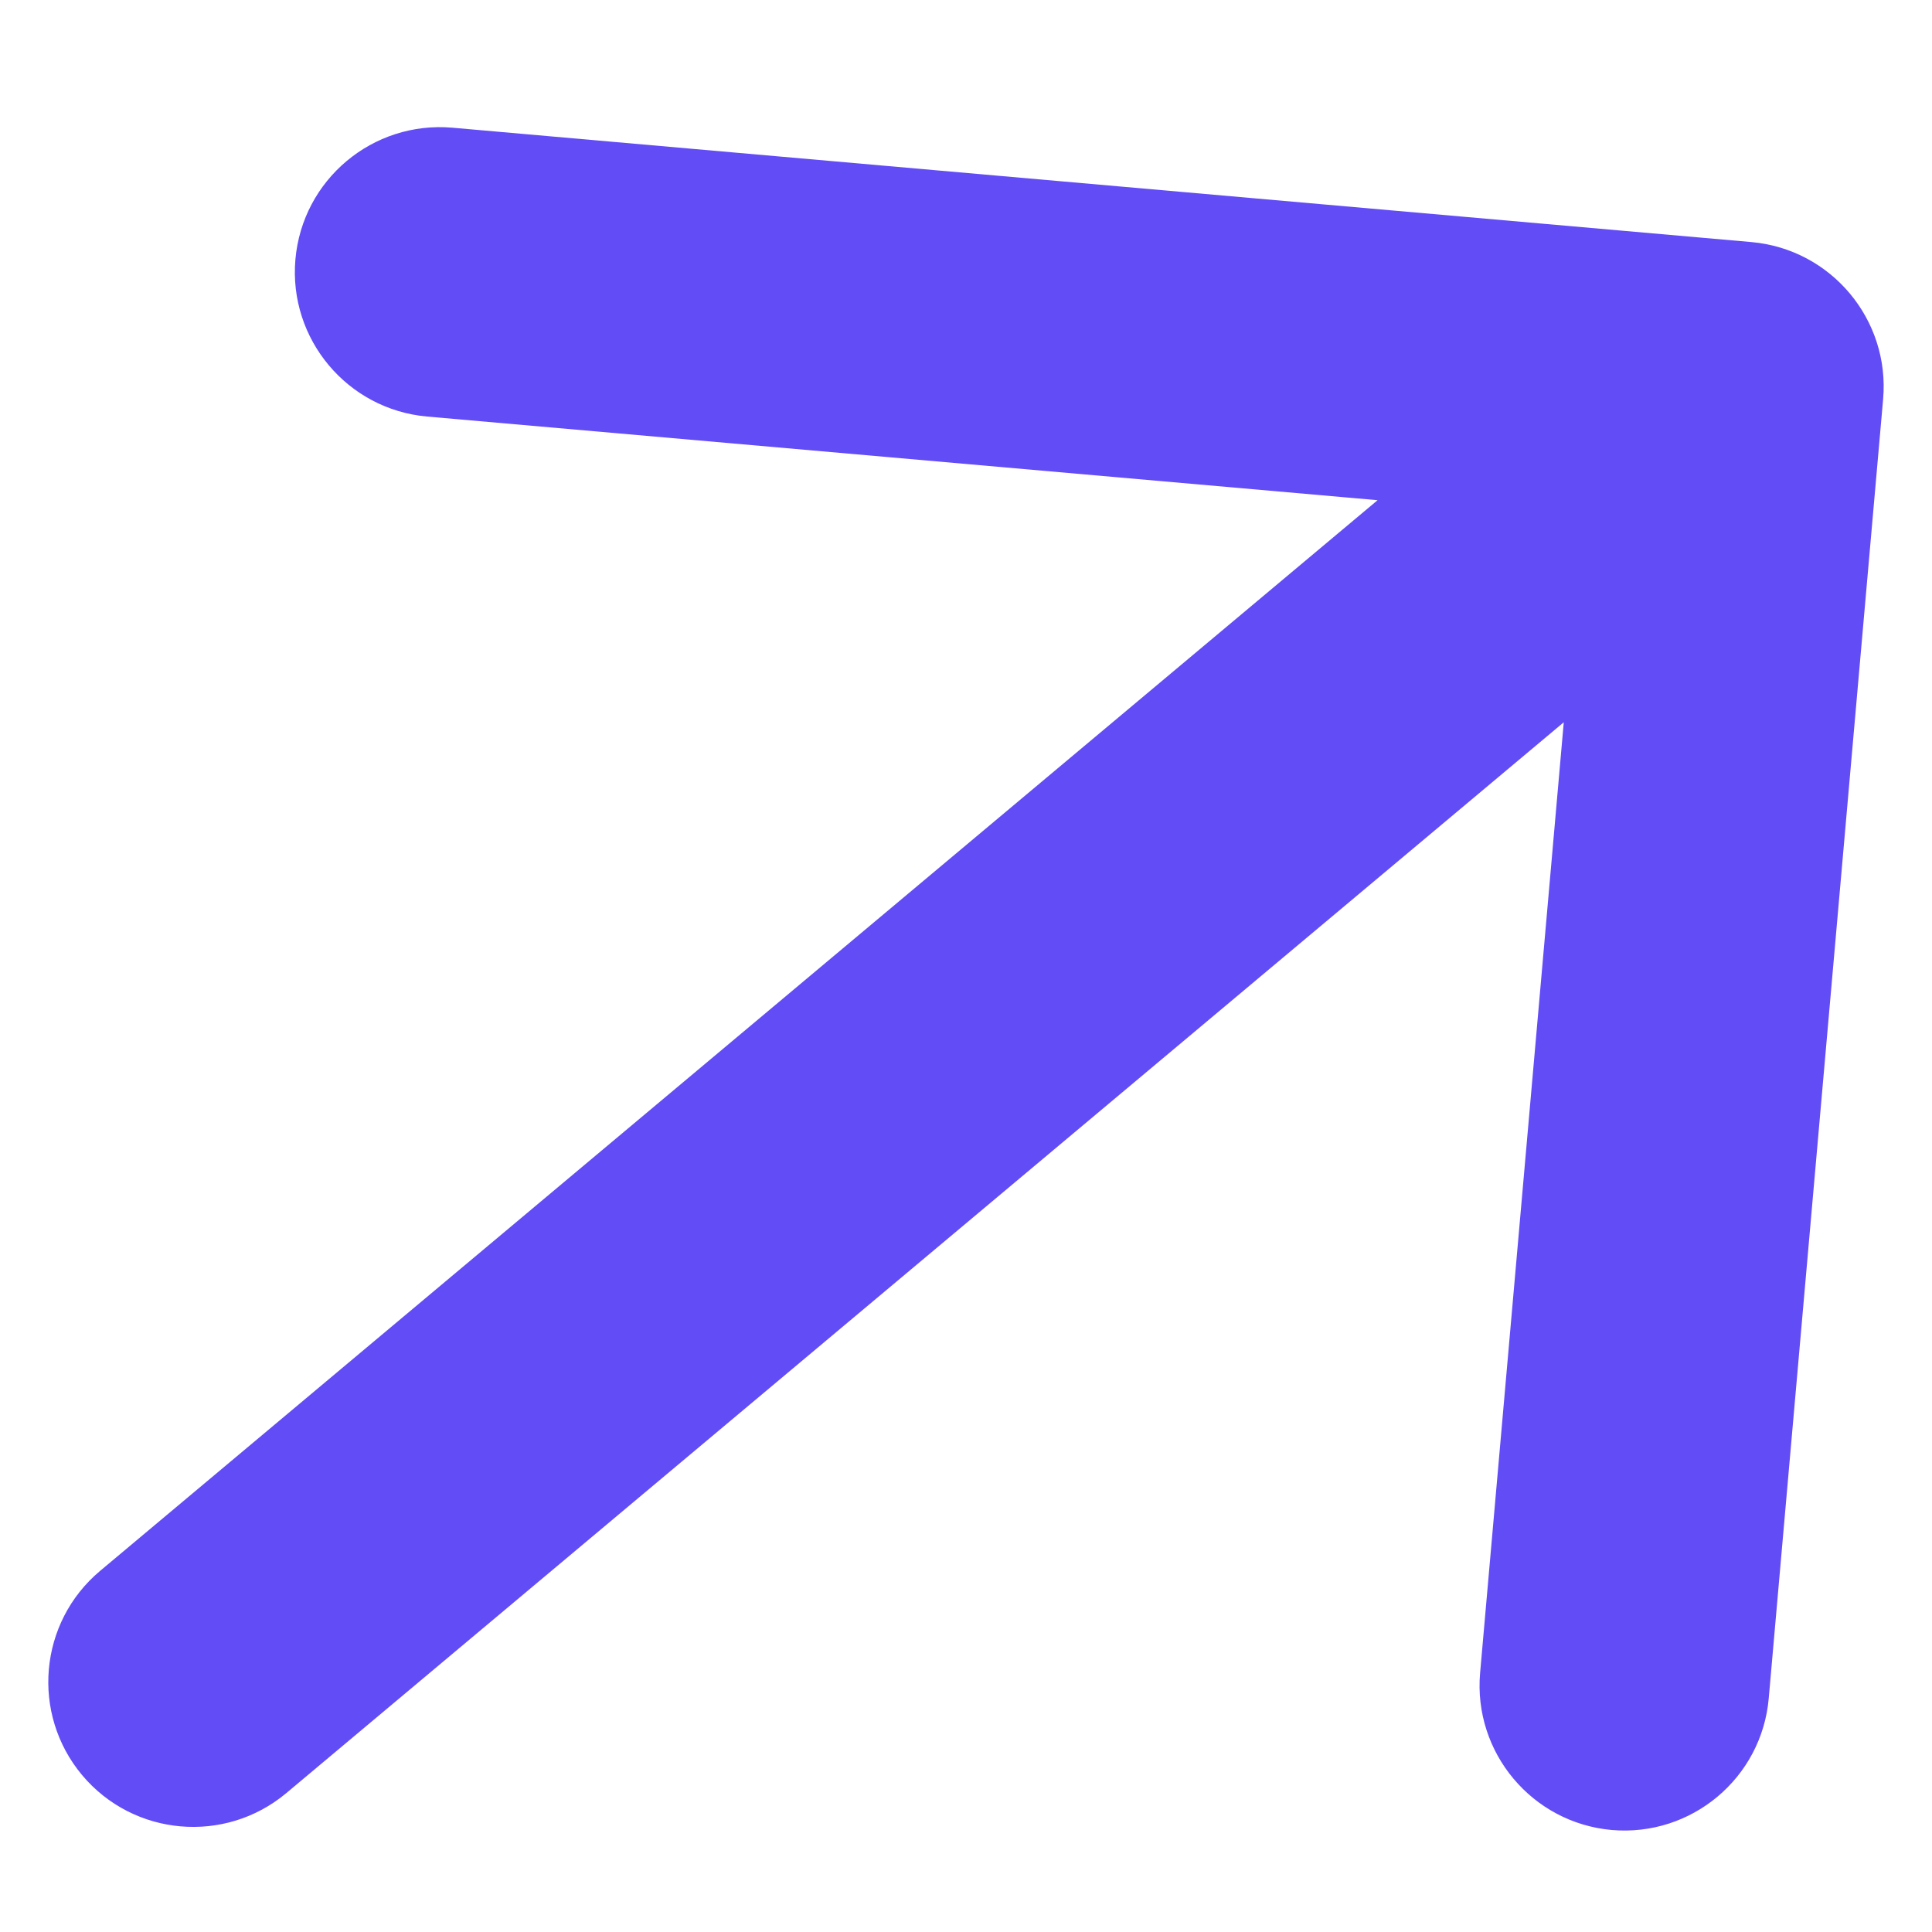
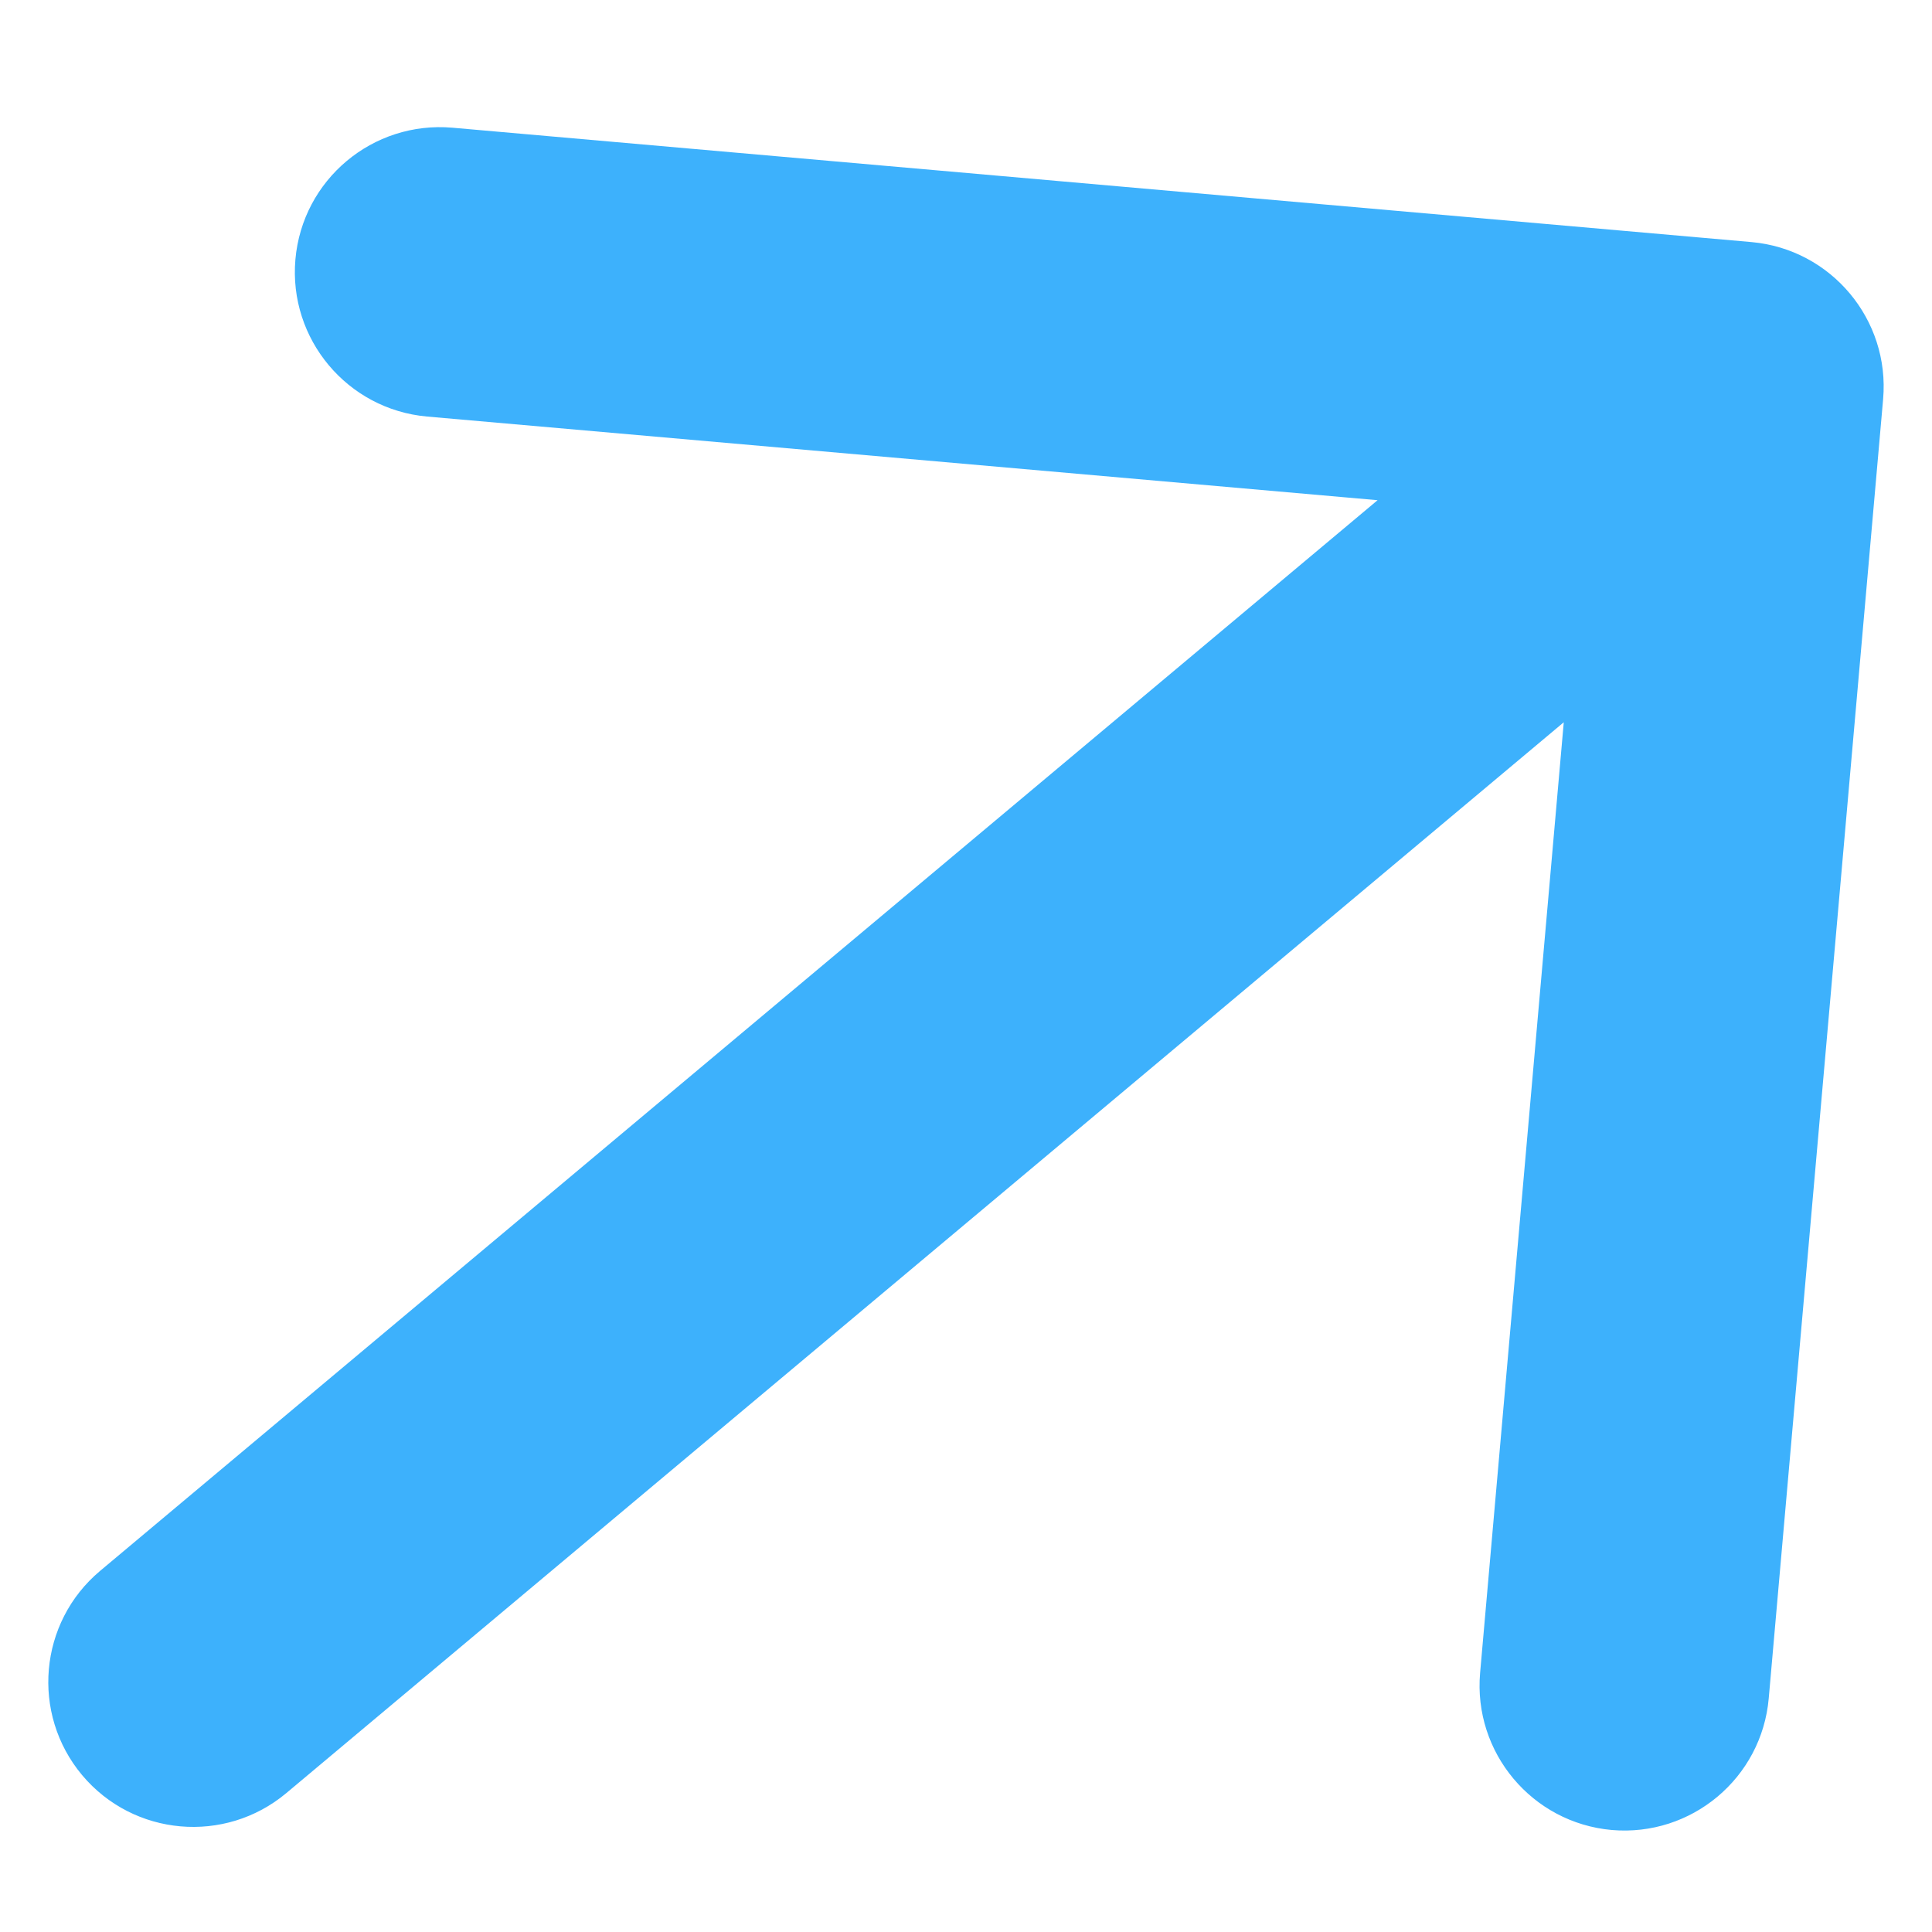
<svg xmlns="http://www.w3.org/2000/svg" width="10" height="10" viewBox="0 0 10 10" fill="none">
-   <path d="M0.518 8.131C0.201 8.397 0.159 8.87 0.425 9.188C0.691 9.505 1.164 9.547 1.482 9.281L0.518 8.131ZM9.747 2.066C9.783 1.654 9.478 1.29 9.066 1.253L2.342 0.661C1.929 0.625 1.565 0.93 1.529 1.343C1.493 1.755 1.798 2.119 2.21 2.156L8.187 2.682L7.661 8.659C7.625 9.071 7.93 9.435 8.342 9.472C8.755 9.508 9.119 9.203 9.155 8.79L9.747 2.066ZM1.482 9.281L9.482 2.575L8.518 1.426L0.518 8.131L1.482 9.281Z" fill="#624CF5" />
+   <path d="M0.518 8.131C0.201 8.397 0.159 8.87 0.425 9.188C0.691 9.505 1.164 9.547 1.482 9.281L0.518 8.131ZM9.747 2.066C9.783 1.654 9.478 1.29 9.066 1.253L2.342 0.661C1.929 0.625 1.565 0.93 1.529 1.343C1.493 1.755 1.798 2.119 2.21 2.156L8.187 2.682L7.661 8.659C7.625 9.071 7.93 9.435 8.342 9.472C8.755 9.508 9.119 9.203 9.155 8.79L9.747 2.066ZM1.482 9.281L9.482 2.575L8.518 1.426L0.518 8.131L1.482 9.281Z" fill="#3DB1FC" />
</svg>
